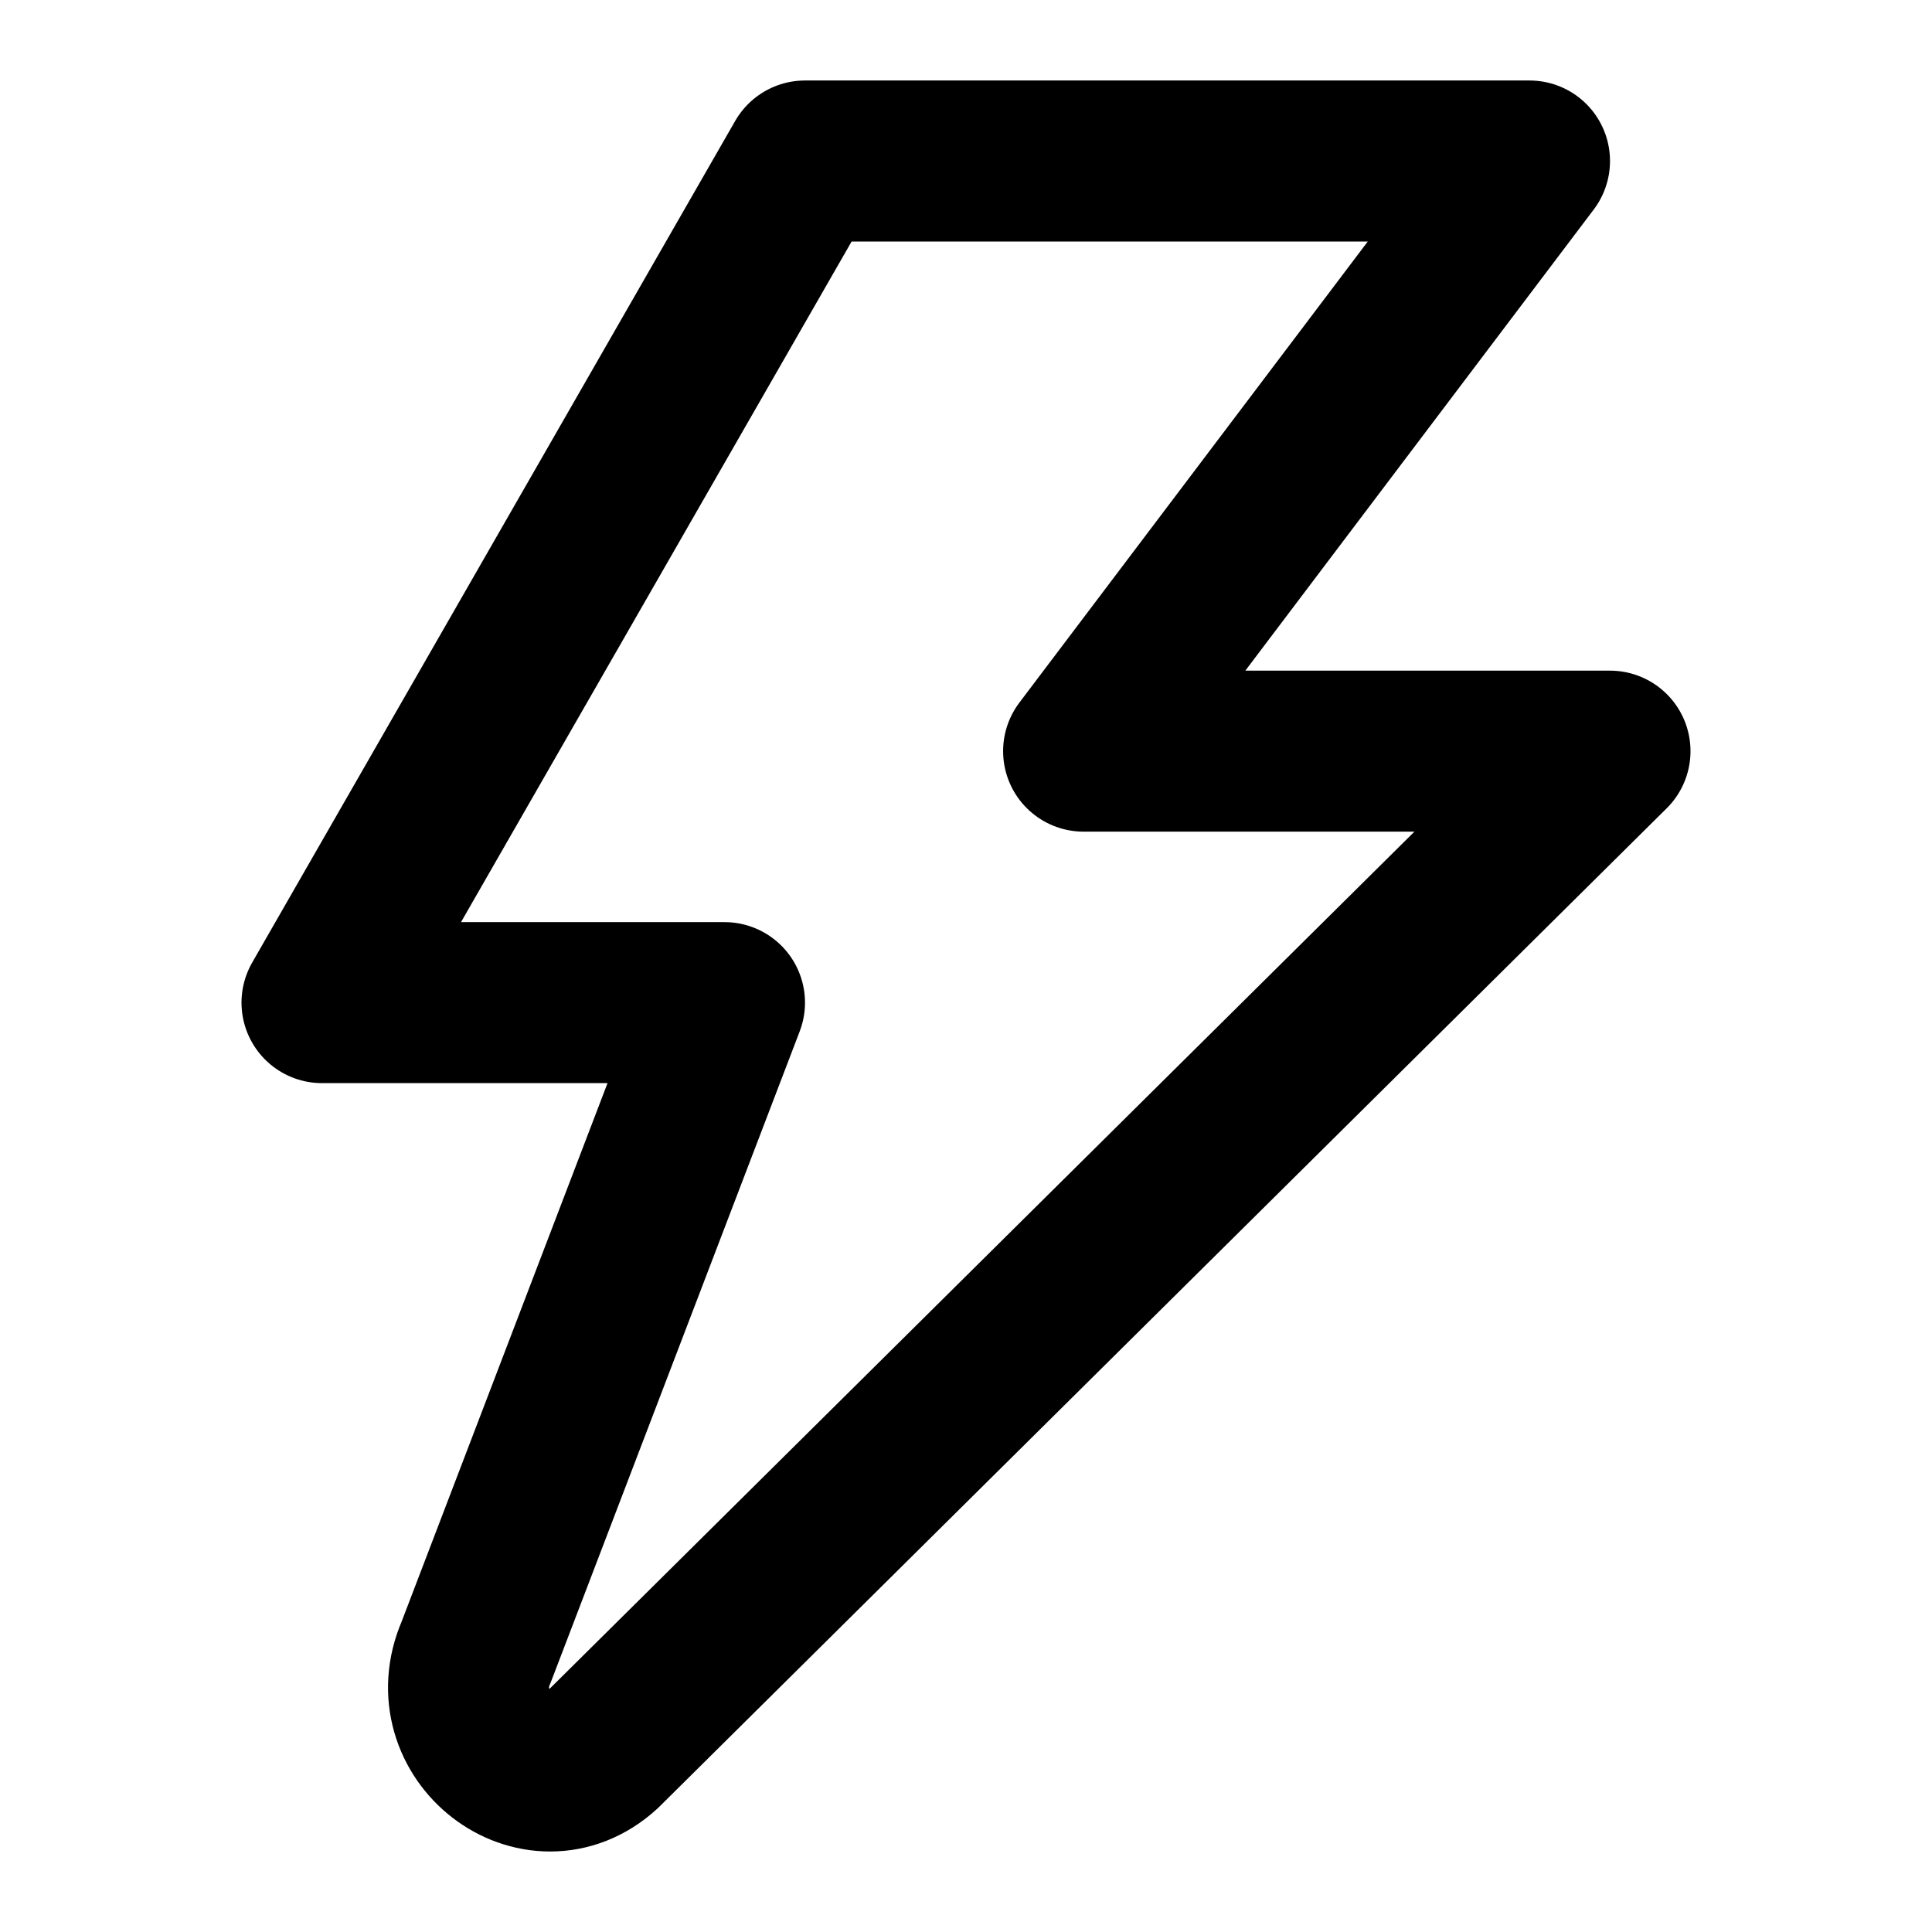
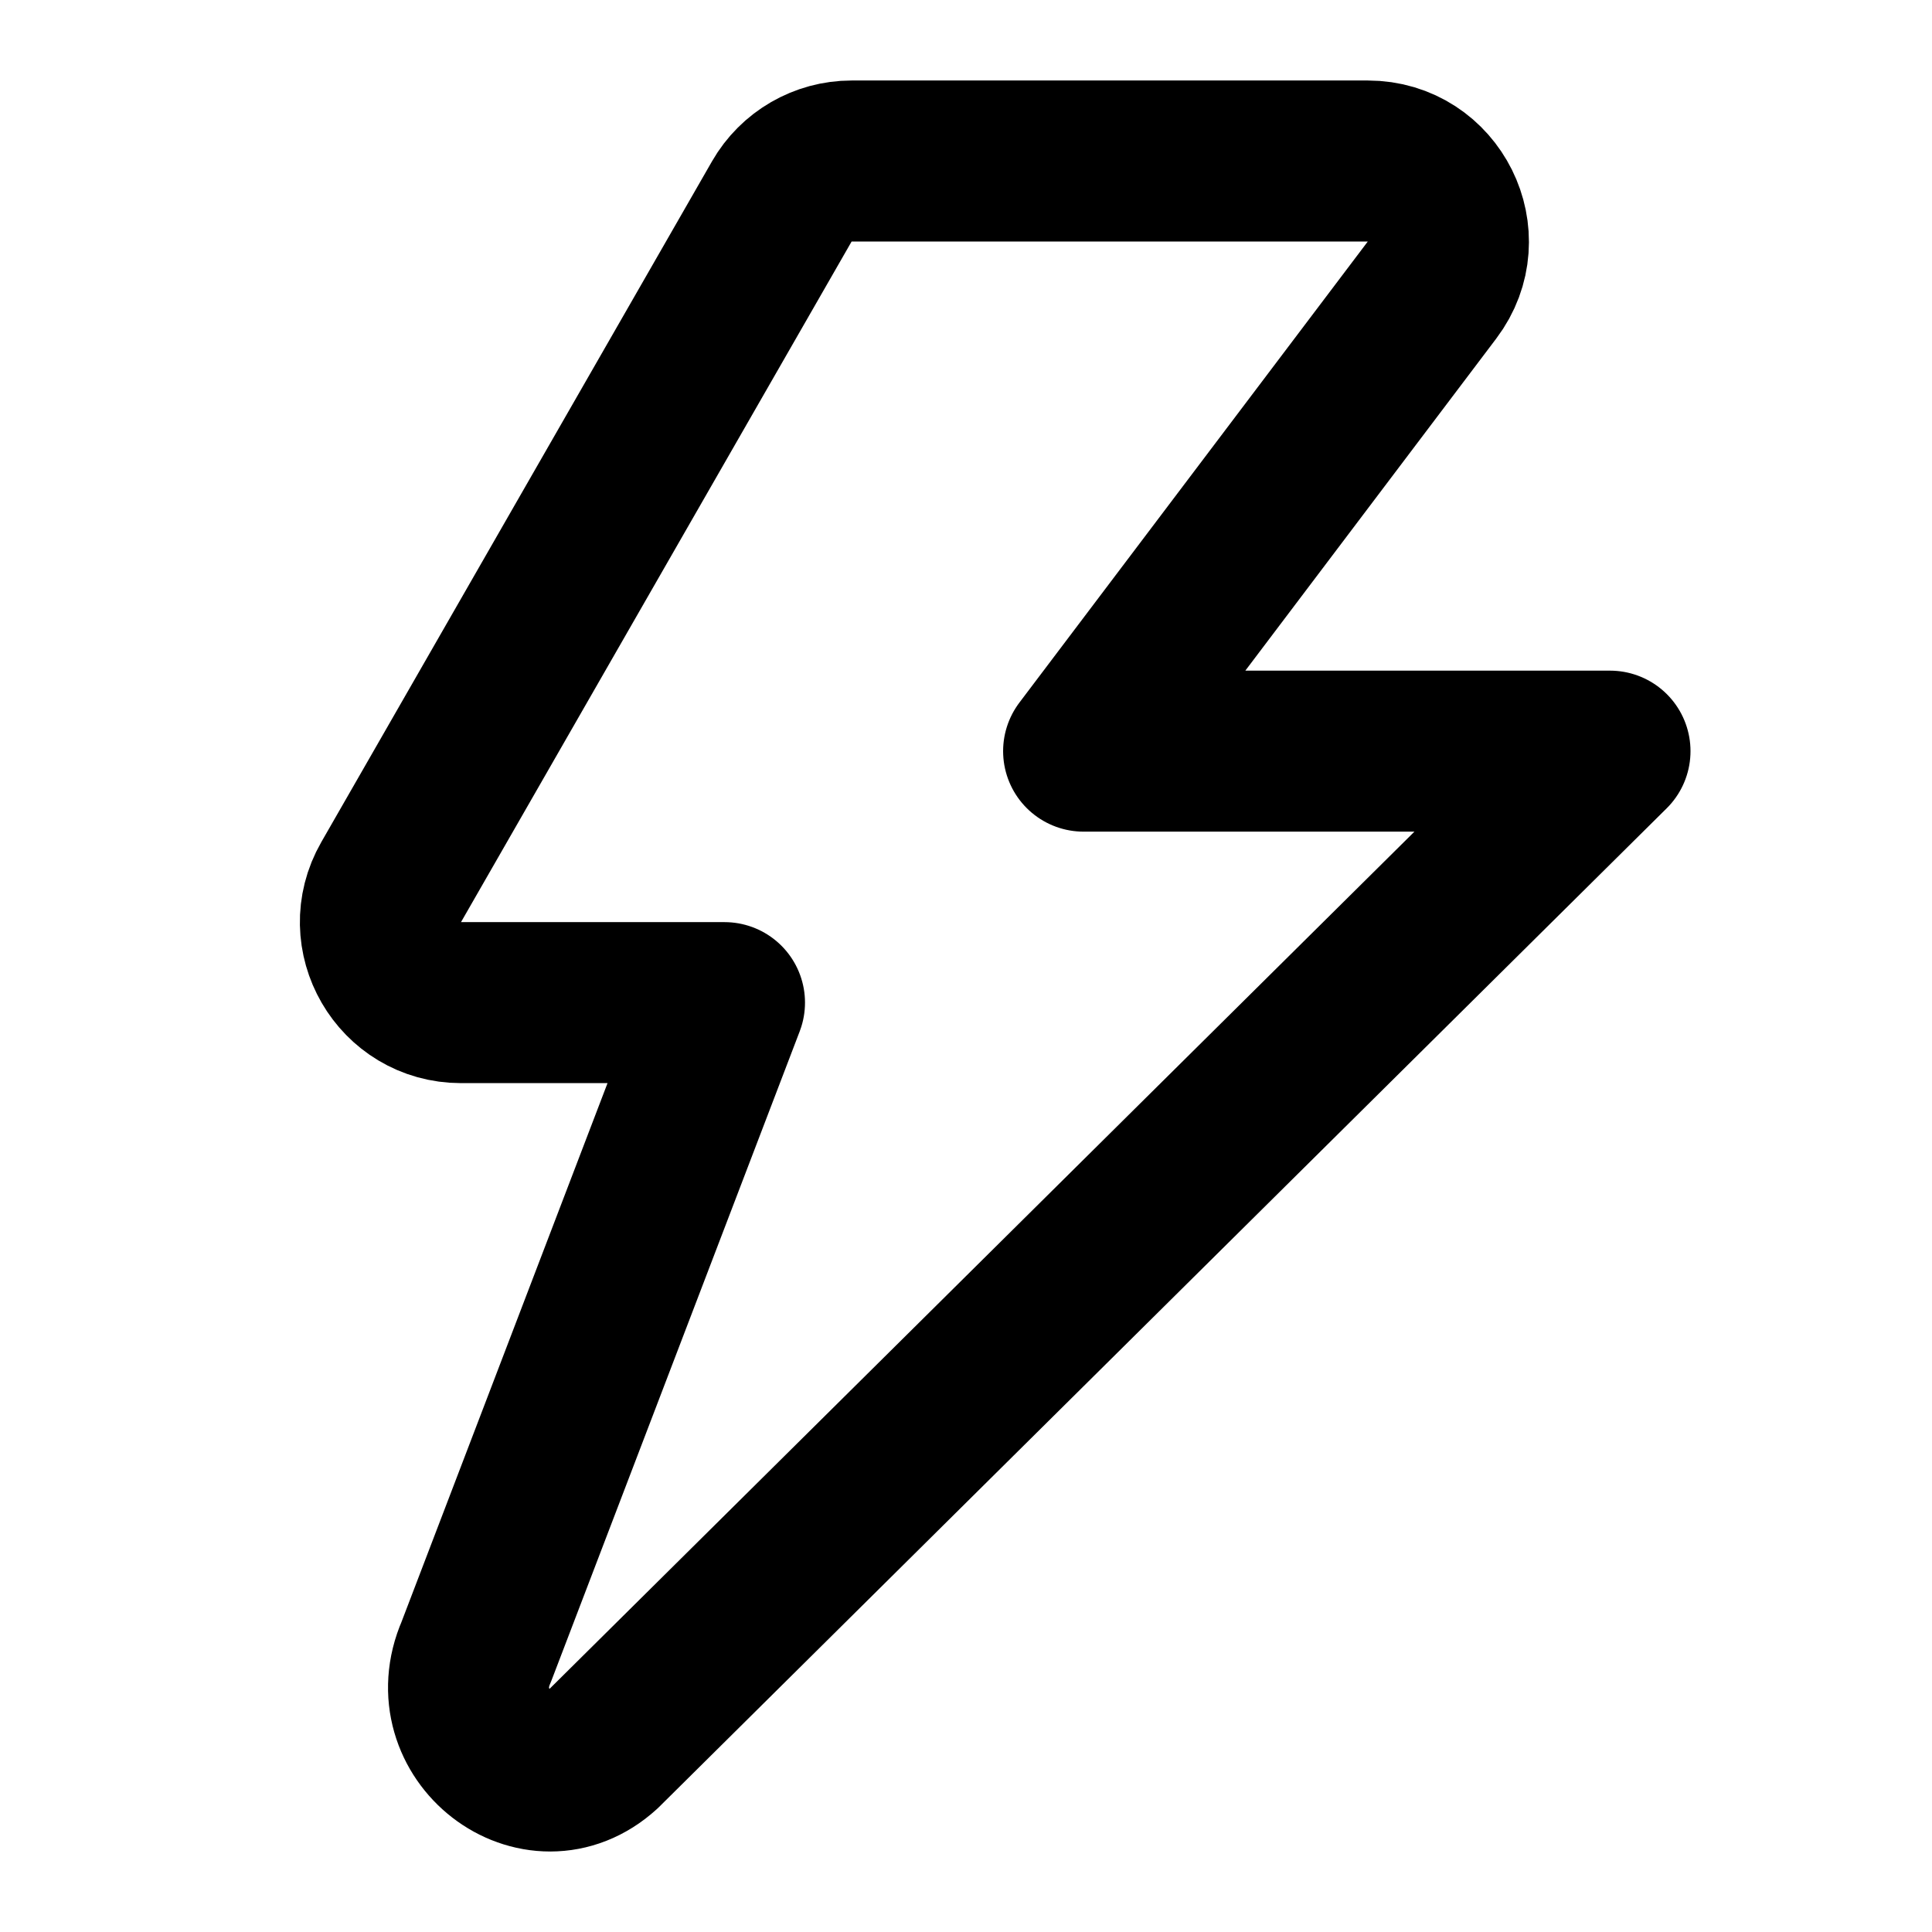
<svg xmlns="http://www.w3.org/2000/svg" width="24" height="24" viewBox="0 0 24 24" fill="none">
-   <path d="M19 2H10L4 12.455H9L5.916 20.52C5.471 21.541 6.675 22.473 7.485 21.735L20 9.331H13.461L19 2Z" stroke="black" stroke-width="2" stroke-linecap="round" stroke-linejoin="round" />
+   <path d="M17.789 3.603C18.287 2.944 17.817 2 16.991 2H10.579C10.221 2 9.89 2.192 9.712 2.502L4.859 10.958C4.477 11.624 4.958 12.455 5.727 12.455H9L5.916 20.52C5.471 21.541 6.675 22.473 7.485 21.735L20 9.331H13.461L17.789 3.603Z" stroke="black" stroke-width="2" stroke-linecap="round" stroke-linejoin="round" />
</svg>
